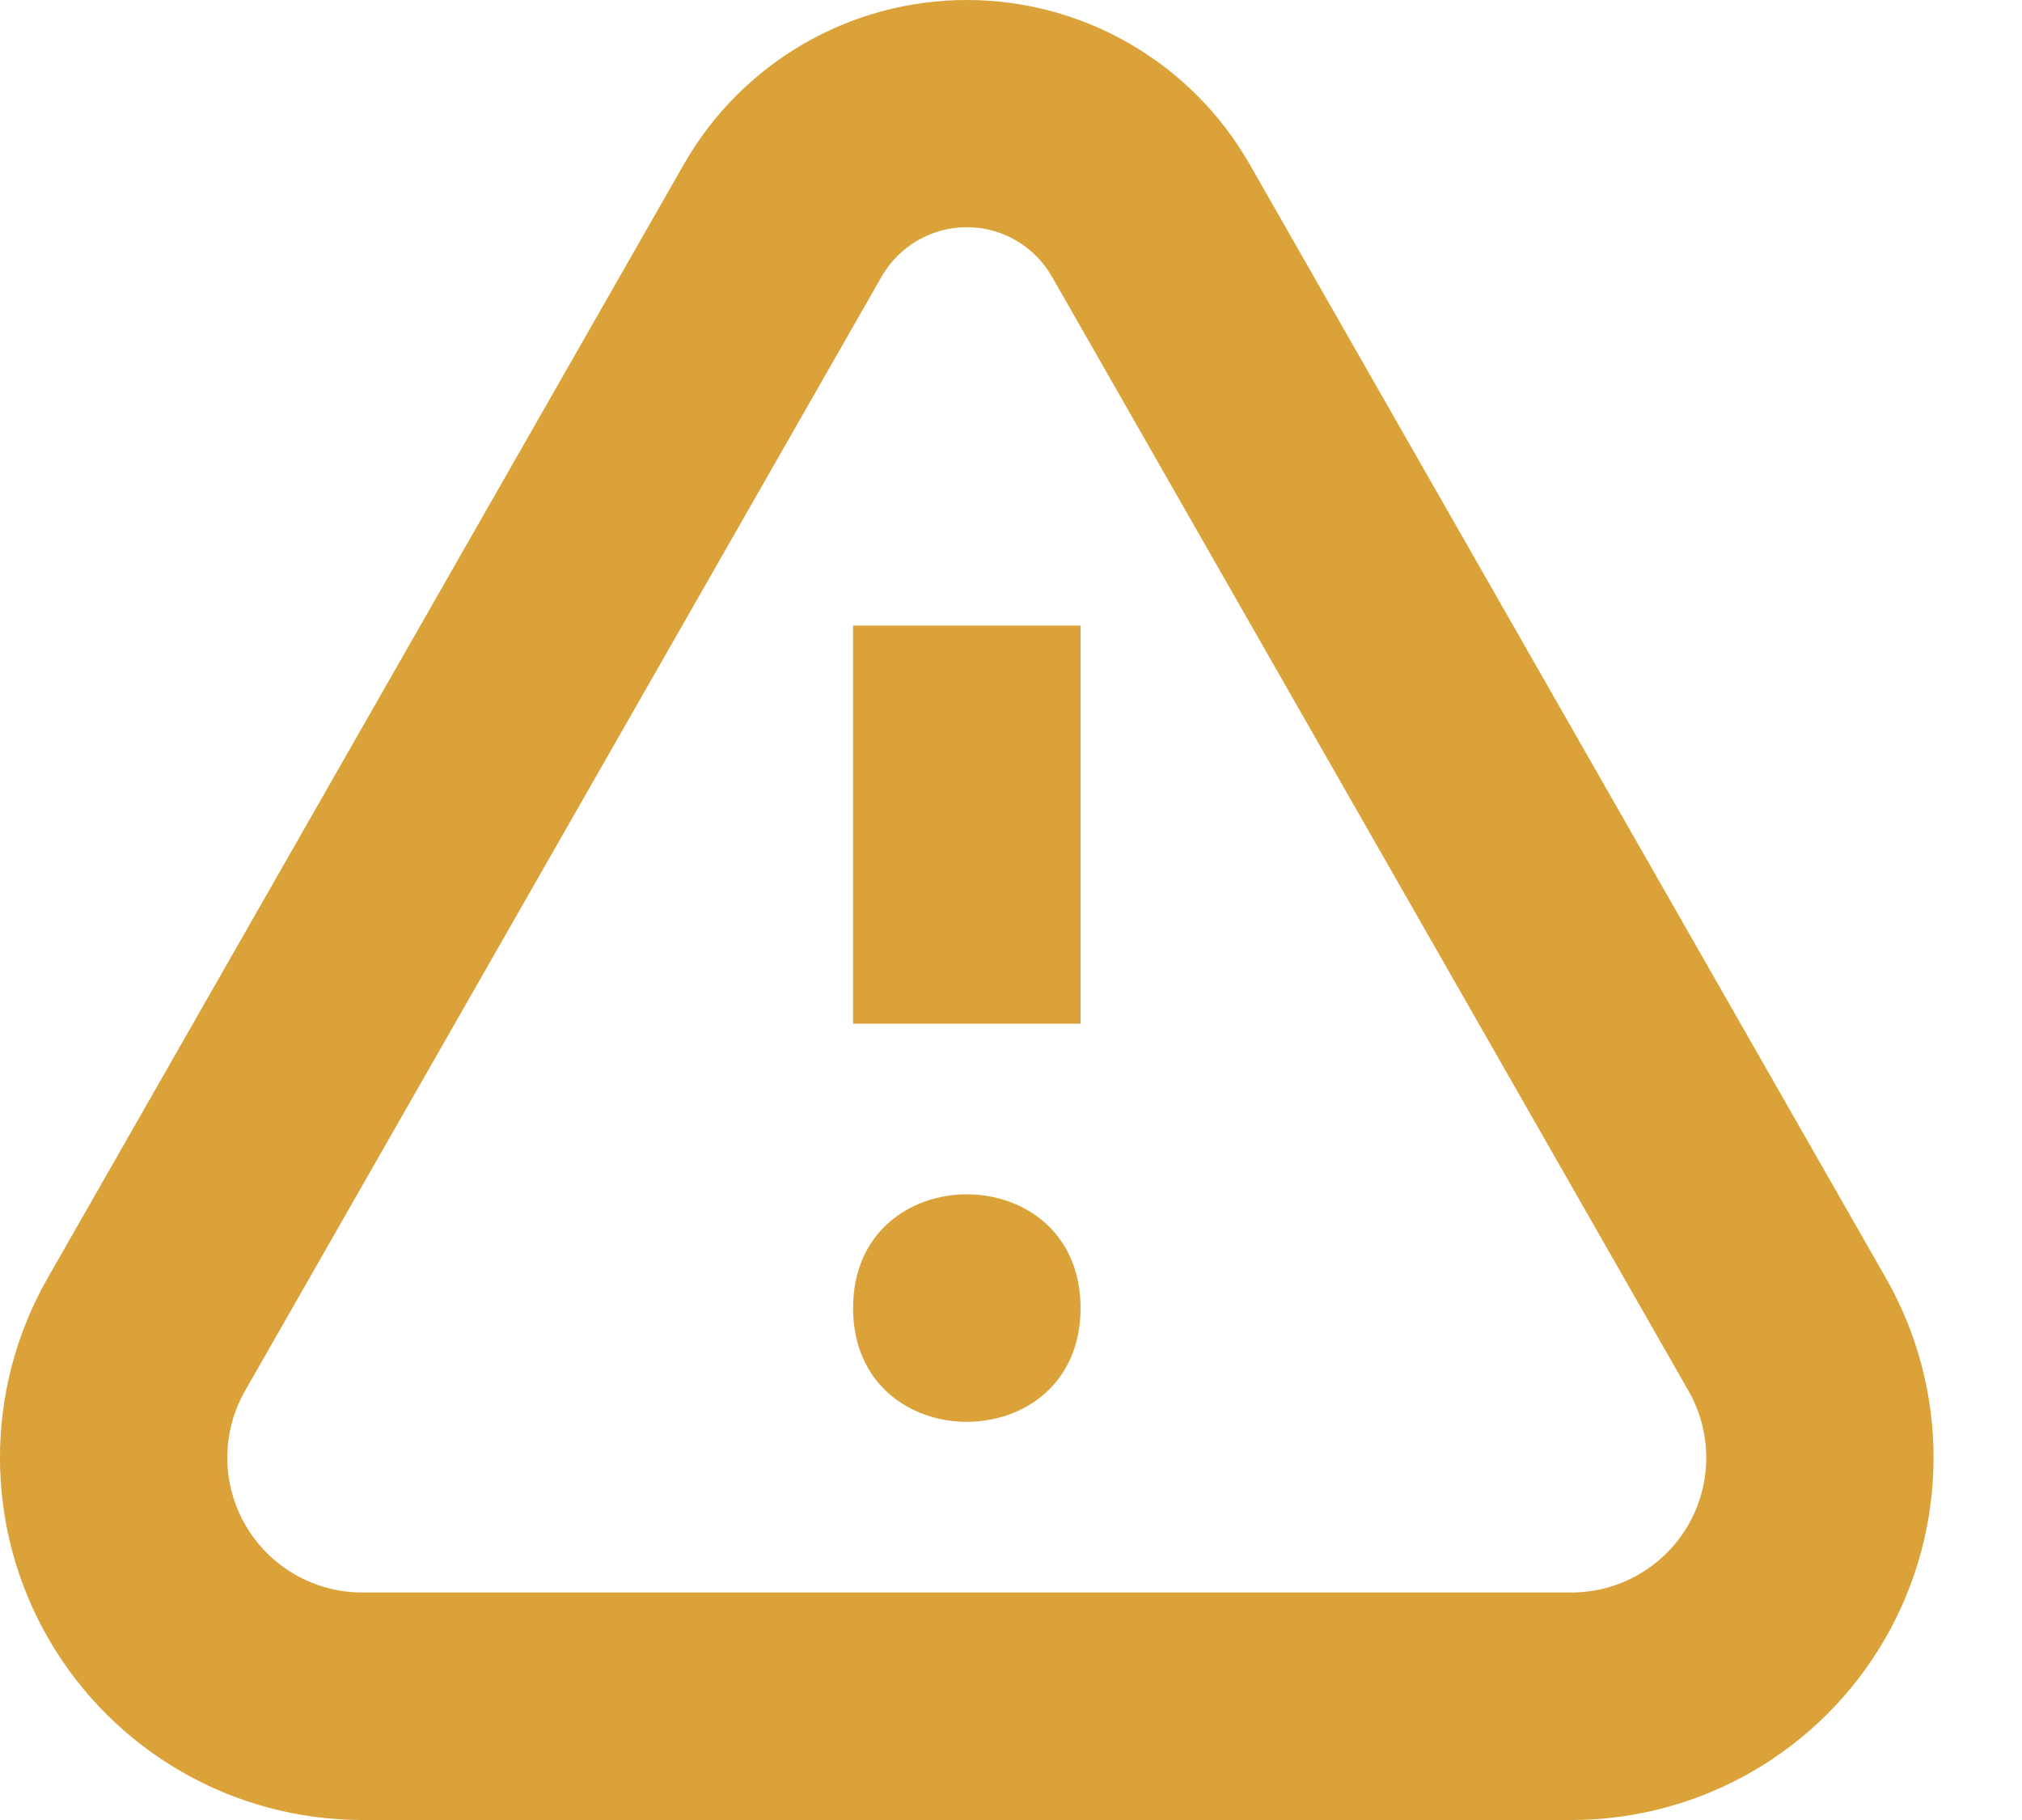
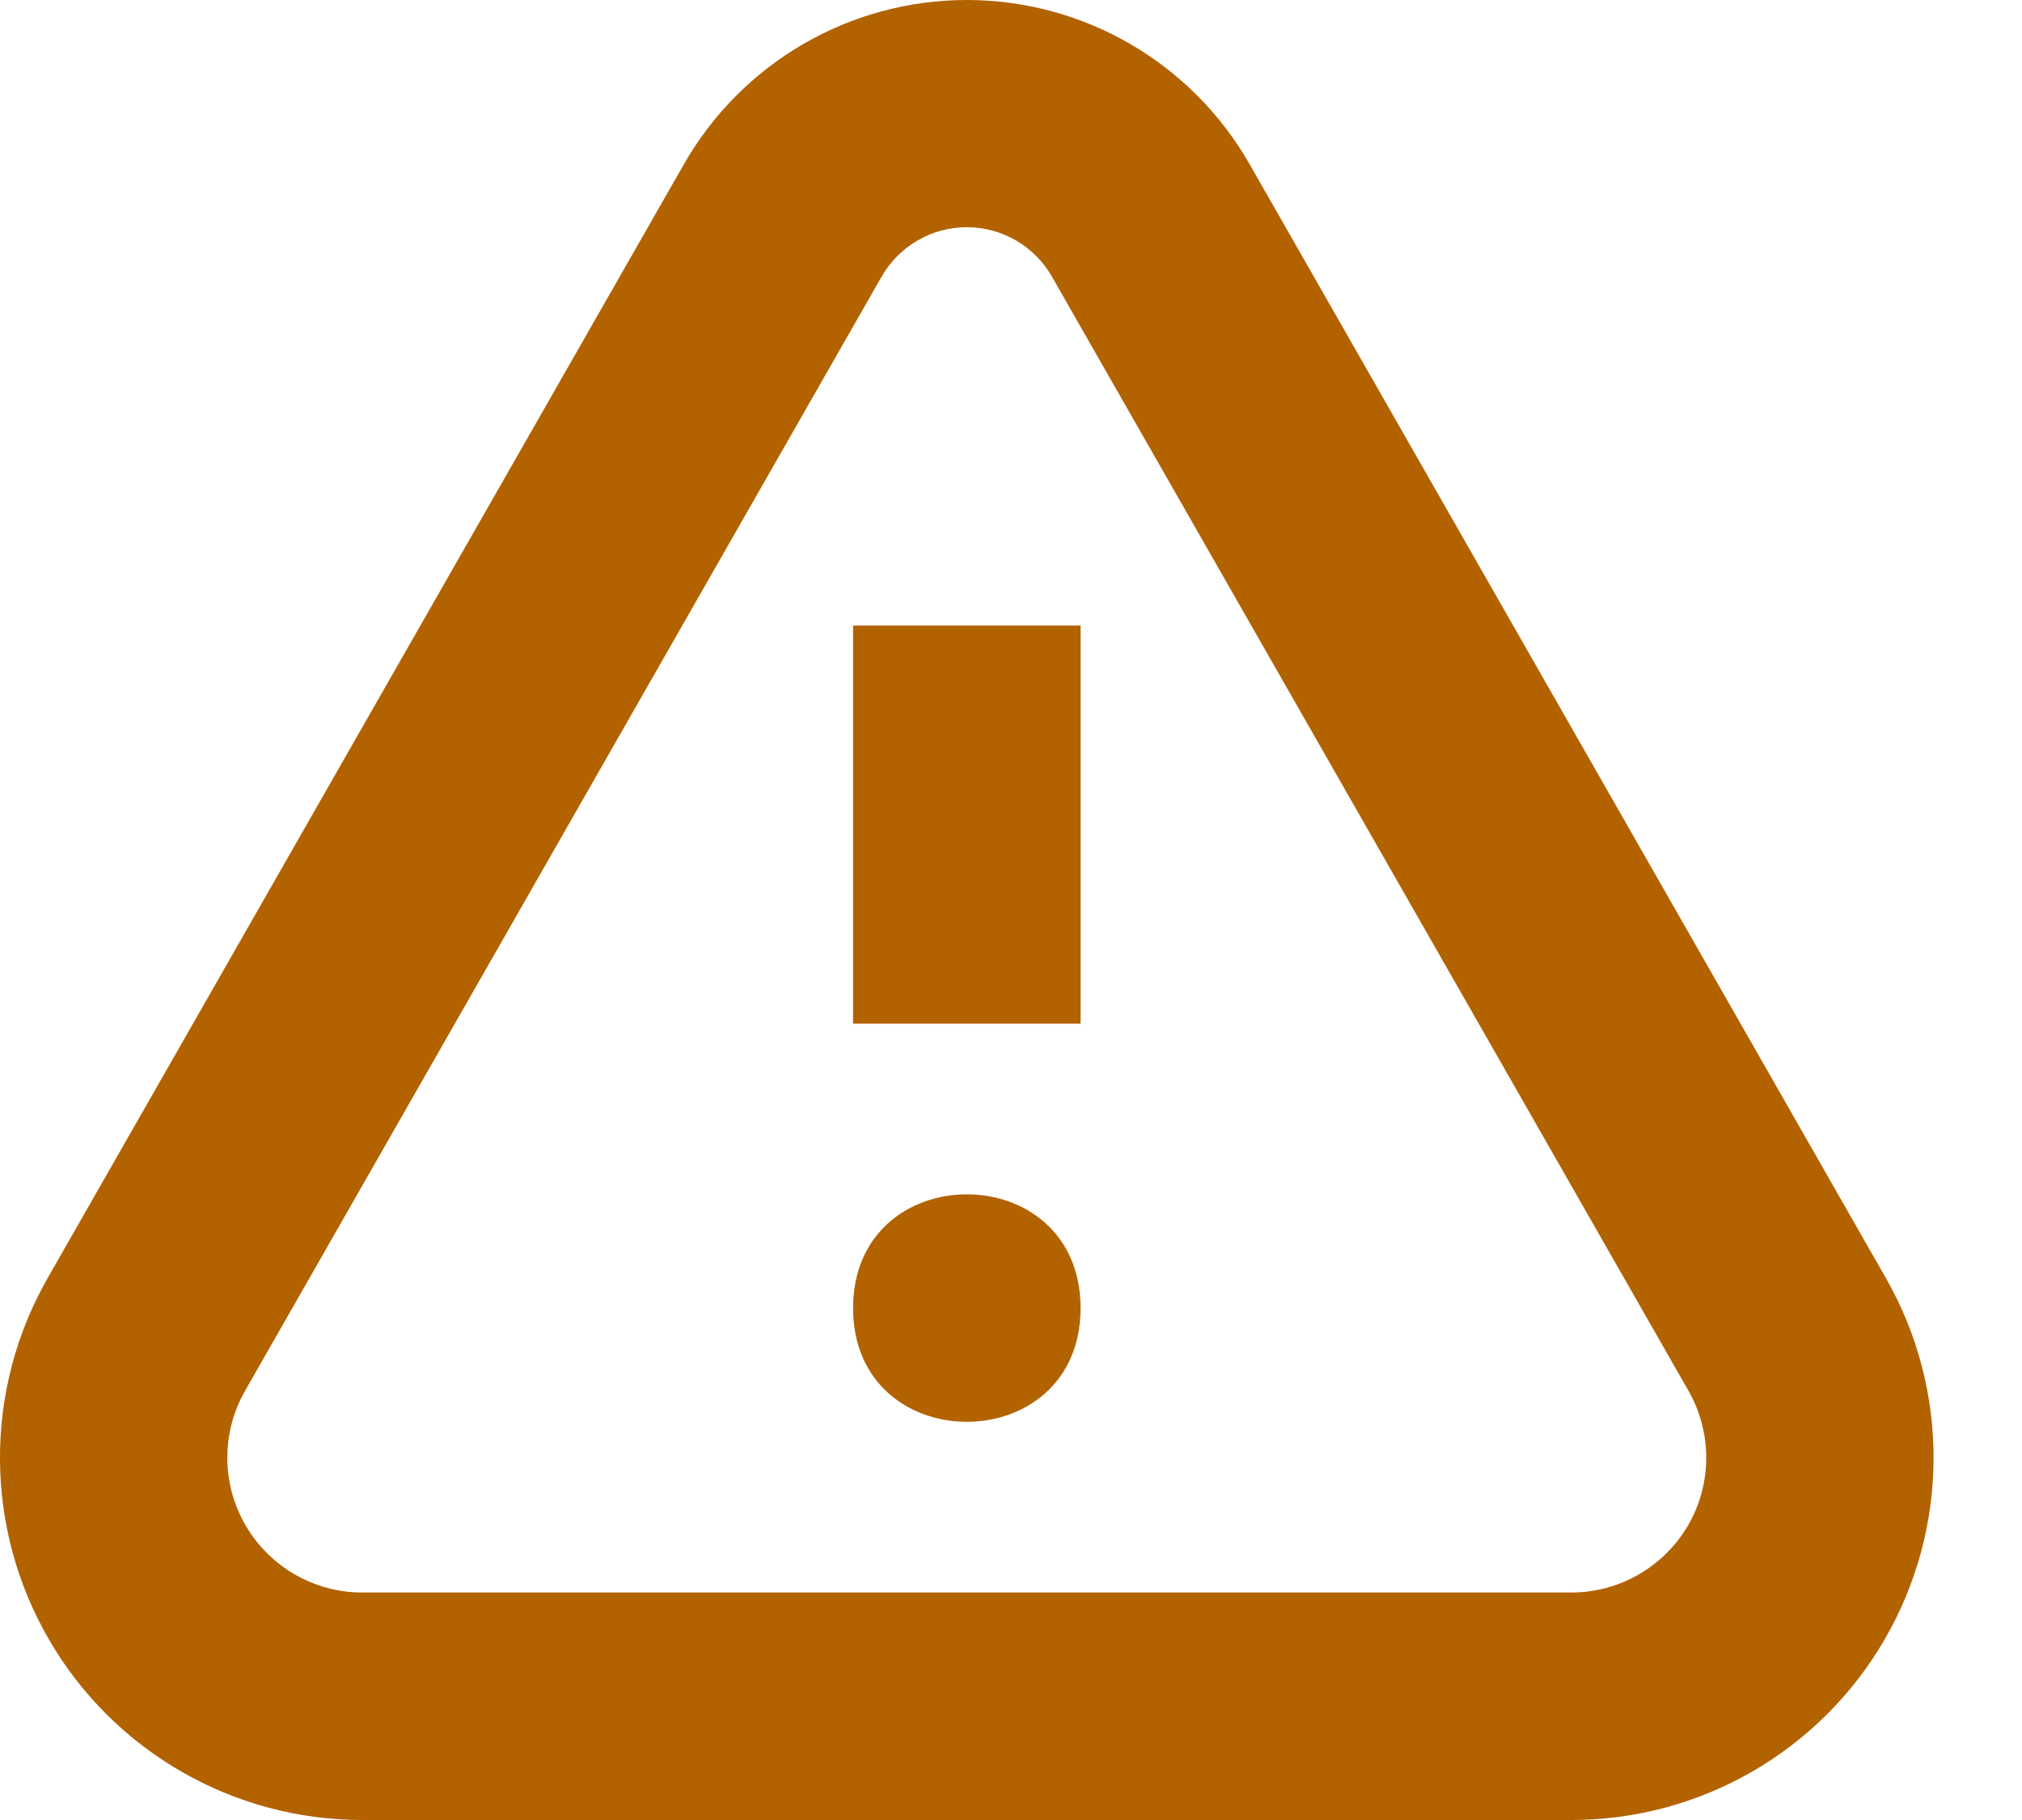
<svg xmlns="http://www.w3.org/2000/svg" width="20" height="18" viewBox="0 0 20 18" fill="none">
-   <path d="M12.359 1.622C11.785 0.619 10.718 0 9.563 0C8.407 0 7.34 0.619 6.766 1.622L0.472 12.639C-0.162 13.748 -0.157 15.11 0.484 16.215C1.125 17.32 2.306 18 3.582 18H15.543C16.819 18 18 17.32 18.641 16.215C19.282 15.11 19.287 13.748 18.653 12.639L12.359 1.622ZM15.543 15.75H3.582C3.108 15.75 2.668 15.497 2.429 15.086C2.19 14.675 2.188 14.169 2.424 13.755L8.719 2.738C8.891 2.435 9.213 2.247 9.563 2.247C9.912 2.247 10.234 2.435 10.406 2.738L16.701 13.755C16.937 14.169 16.935 14.675 16.697 15.086C16.457 15.497 16.017 15.75 15.543 15.75H15.543Z" fill="#DAA239" />
-   <path d="M8.438 6.187H10.688V10.124H8.438V6.187Z" fill="#DAA239" />
-   <path d="M10.688 12.937C10.688 14.437 8.438 14.437 8.438 12.937C8.438 11.437 10.688 11.437 10.688 12.937Z" fill="#DAA239" />
+   <path d="M12.359 1.622C11.785 0.619 10.718 0 9.563 0C8.407 0 7.34 0.619 6.766 1.622L0.472 12.639C-0.162 13.748 -0.157 15.11 0.484 16.215C1.125 17.32 2.306 18 3.582 18H15.543C16.819 18 18 17.32 18.641 16.215C19.282 15.11 19.287 13.748 18.653 12.639L12.359 1.622ZM15.543 15.75H3.582C3.108 15.75 2.668 15.497 2.429 15.086C2.19 14.675 2.188 14.169 2.424 13.755L8.719 2.738C8.891 2.435 9.213 2.247 9.563 2.247C9.912 2.247 10.234 2.435 10.406 2.738L16.701 13.755C16.937 14.169 16.935 14.675 16.697 15.086C16.457 15.497 16.017 15.75 15.543 15.75H15.543Z" fill="#B36200" />
+   <path d="M8.438 6.187H10.688V10.124H8.438V6.187Z" fill="#B36200" />
+   <path d="M10.688 12.937C10.688 14.437 8.438 14.437 8.438 12.937C8.438 11.437 10.688 11.437 10.688 12.937Z" fill="#B36200" />
</svg>
